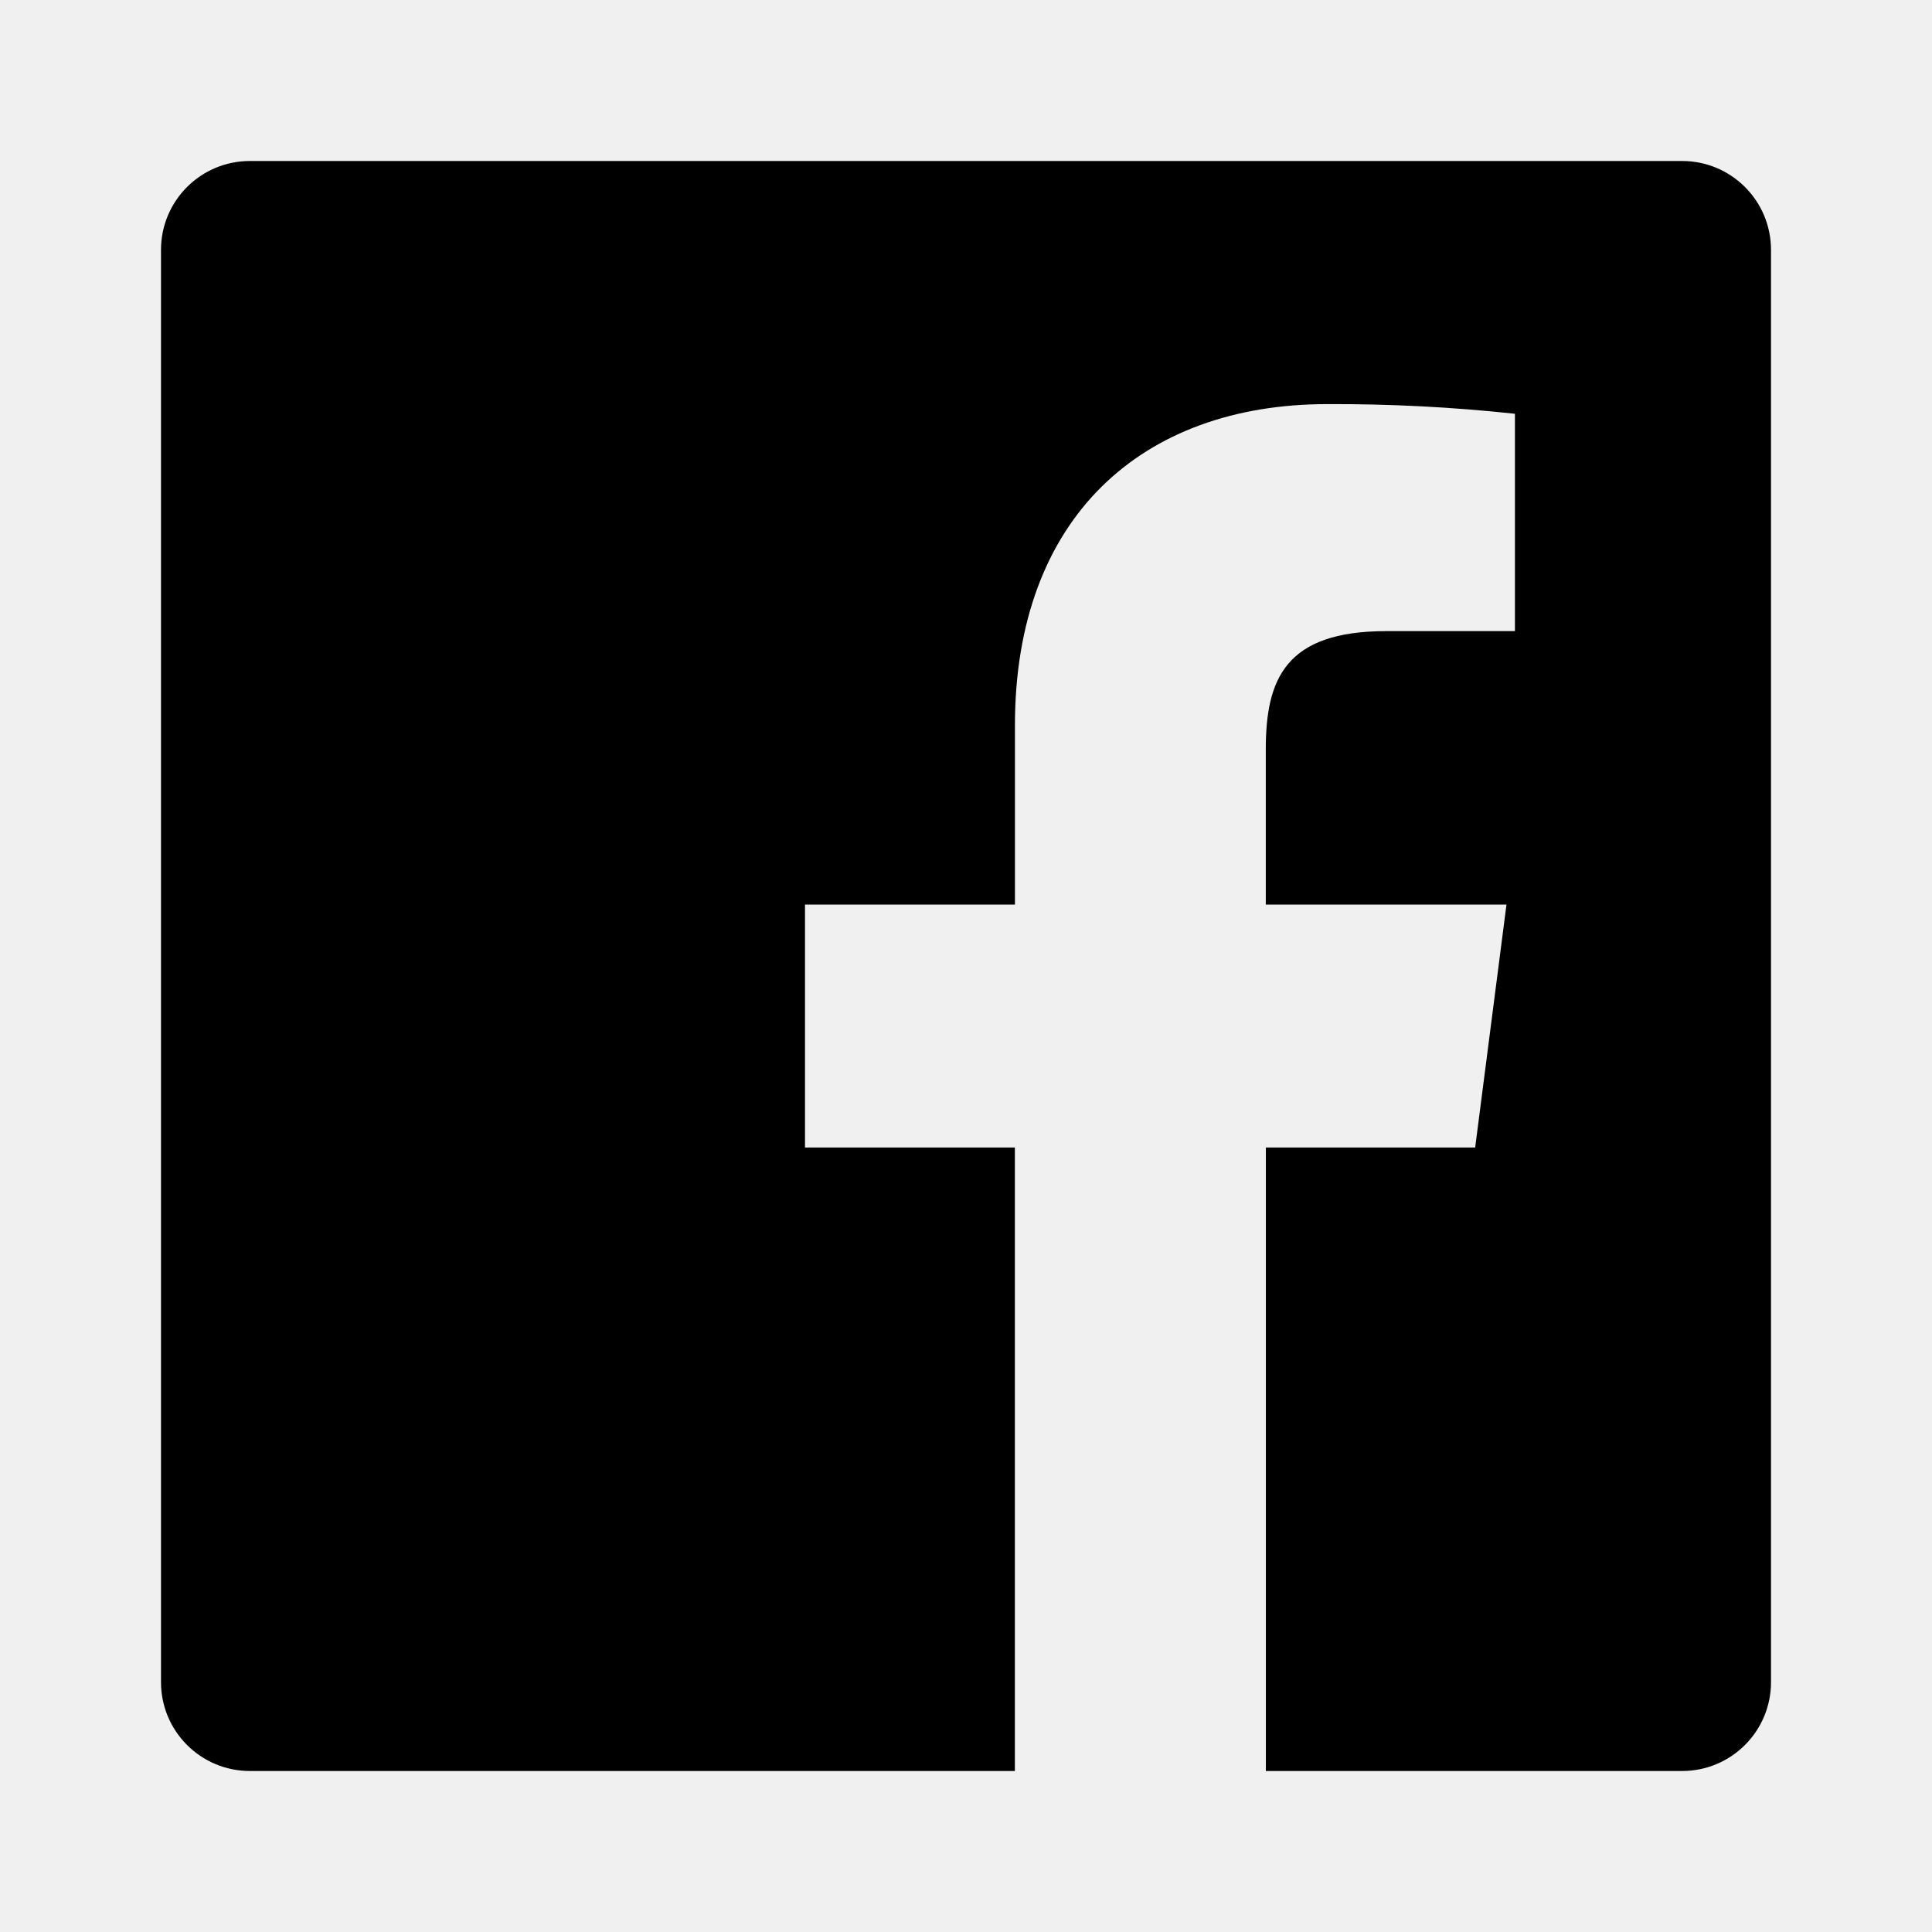
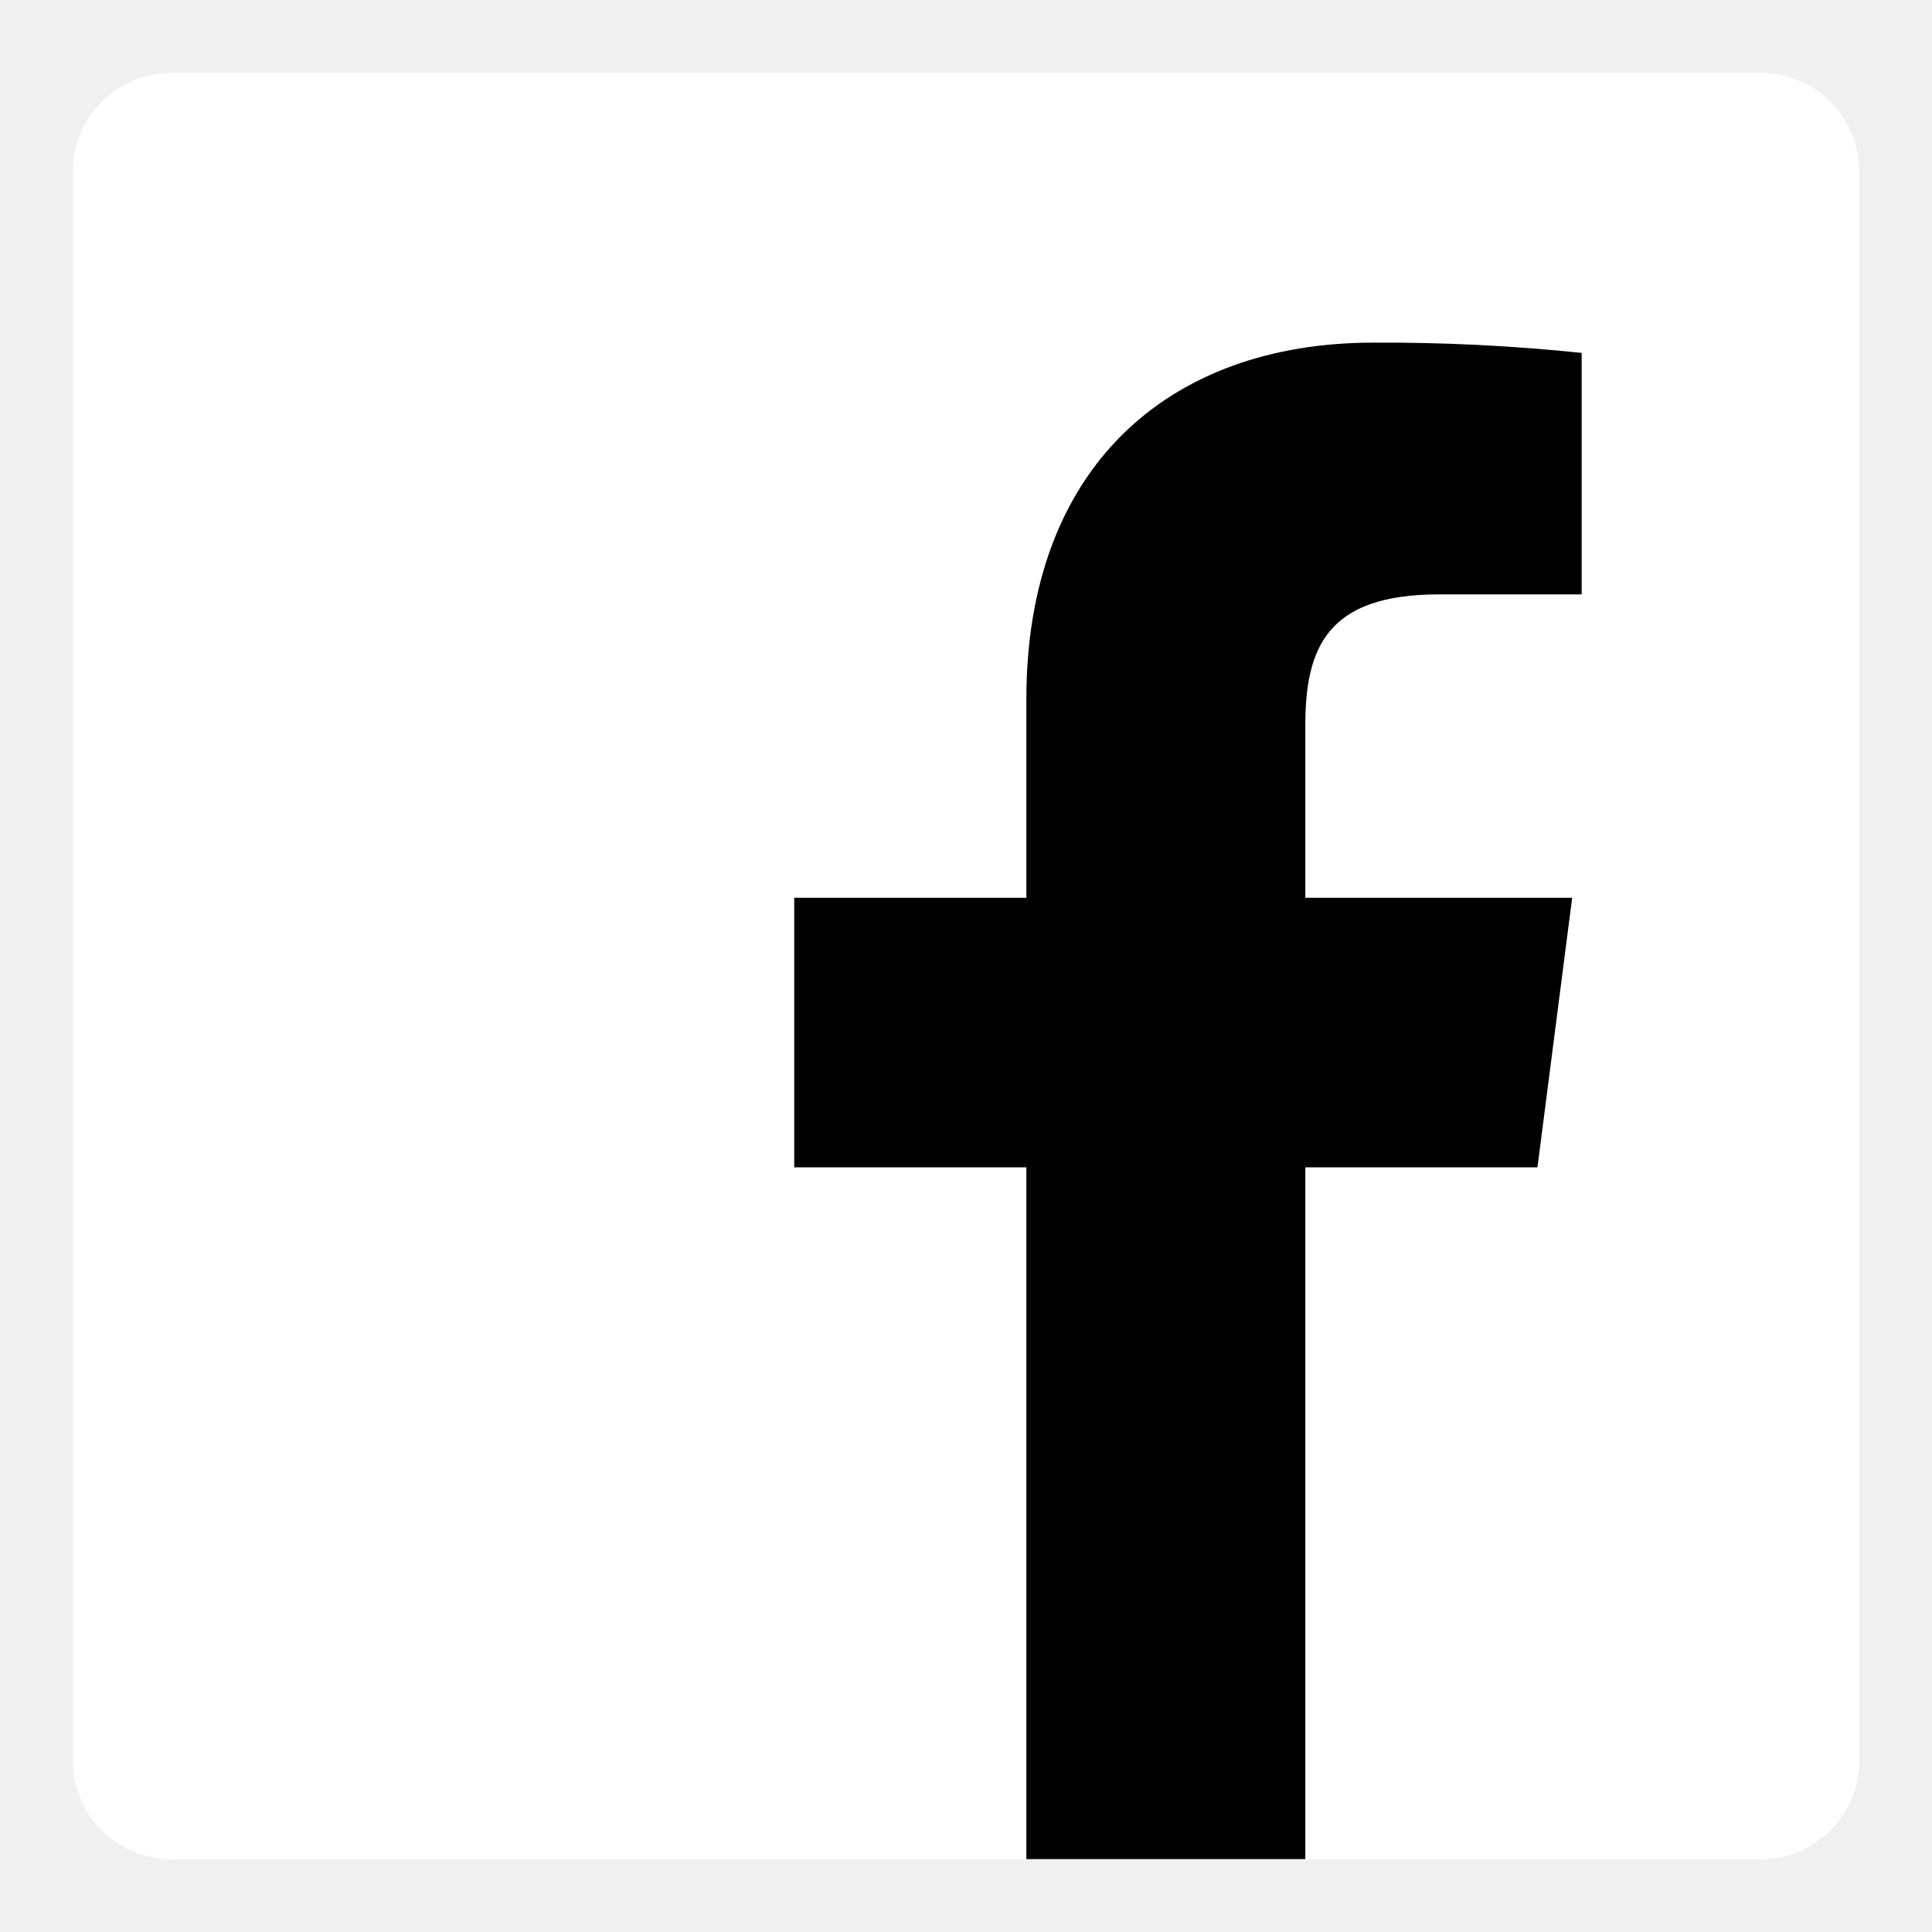
- <svg xmlns="http://www.w3.org/2000/svg" width="24" height="24" viewBox="0 0 24 24">
-   <path fill="currentColor" fill-rule="evenodd" d="M15.725 22v-7.745h2.6l.389-3.018h-2.99V9.31c0-.874.243-1.47 1.497-1.47h1.598v-2.7a21 21 0 0 0-2.33-.12c-2.304 0-3.881 1.407-3.881 3.99v2.227H10v3.018h2.607V22H3.104C2.494 22 2 21.506 2 20.896V3.104C2 2.494 2.494 2 3.104 2h17.792C21.506 2 22 2.494 22 3.104v17.792c0 .61-.494 1.104-1.104 1.104z" />
+ <svg xmlns="http://www.w3.org/2000/svg" width="24" height="24" viewBox="0 0 128 128">
+   <rect width="118.35" height="118.35" x="4.83" y="4.83" fill="white" rx="6.53" ry="6.53" />
+   <path fill="black" d="M86.48 123.17V77.34h15.38l2.3-17.86H86.48v-11.4c0-5.17 1.44-8.7 8.85-8.7h9.46v-16A127 127 0 0 0 91 22.7c-13.62 0-23 8.3-23 23.61v13.17H52.62v17.86H68v45.83z" />
</svg>
